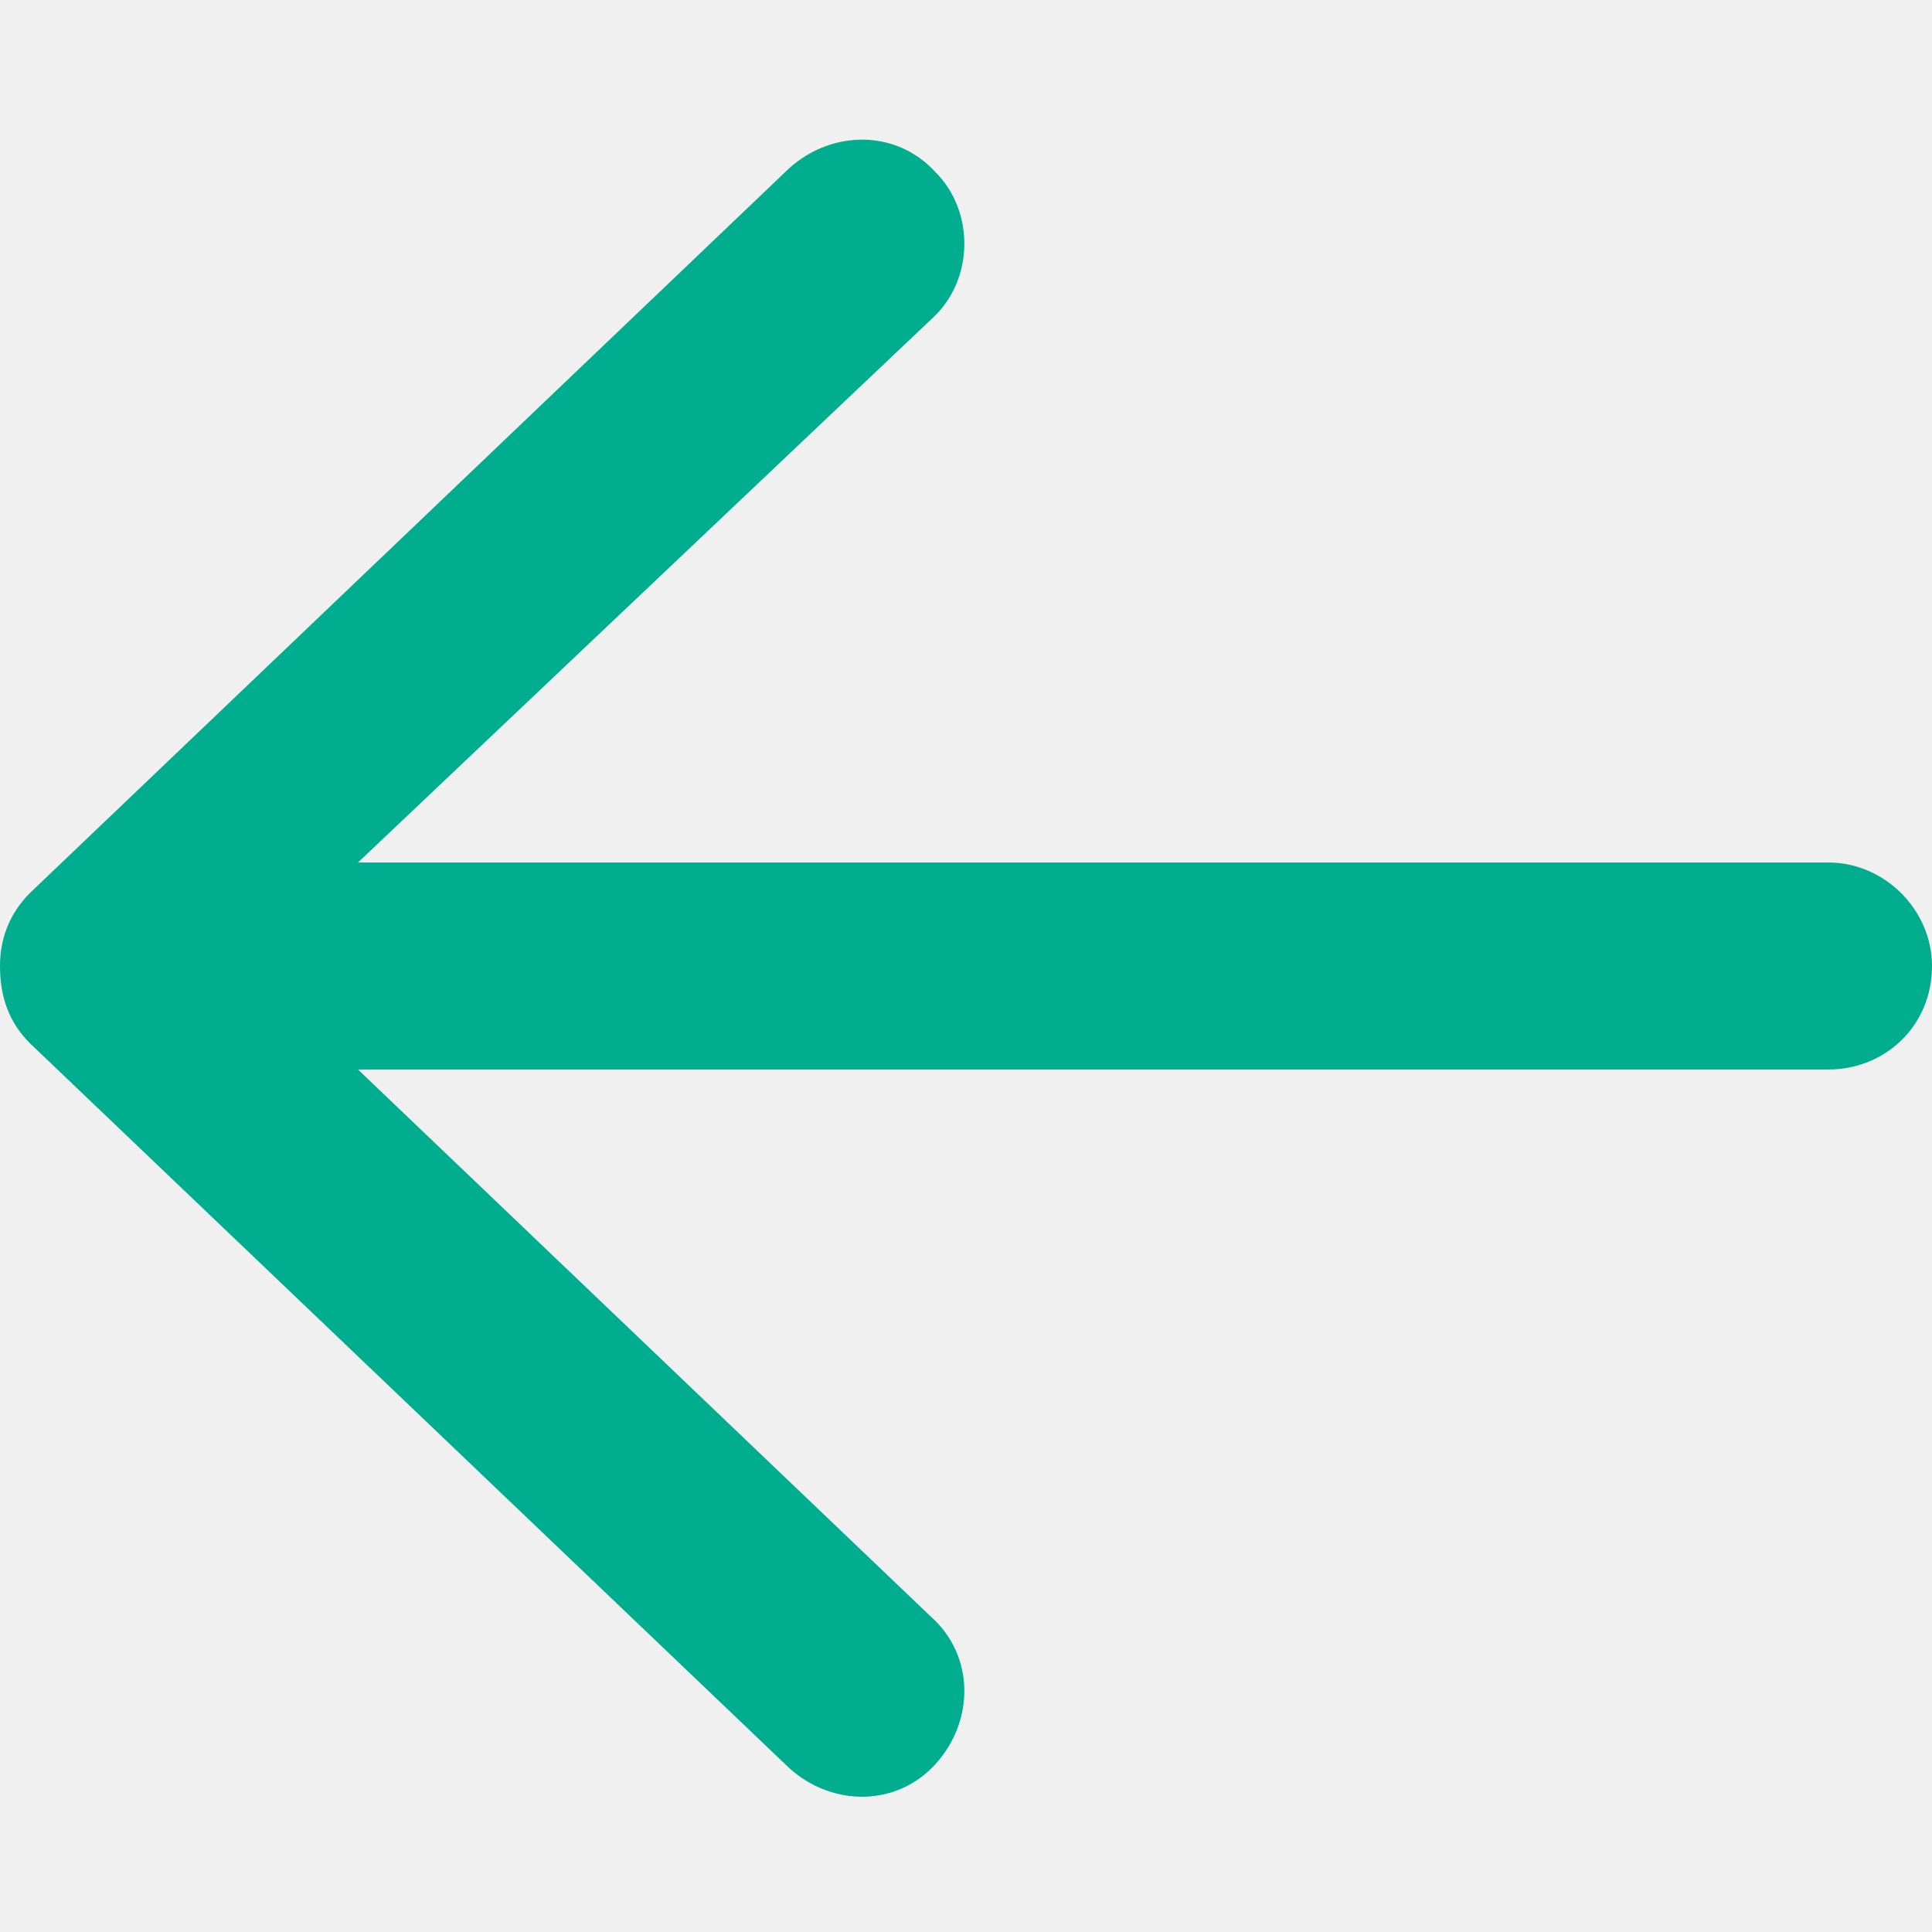
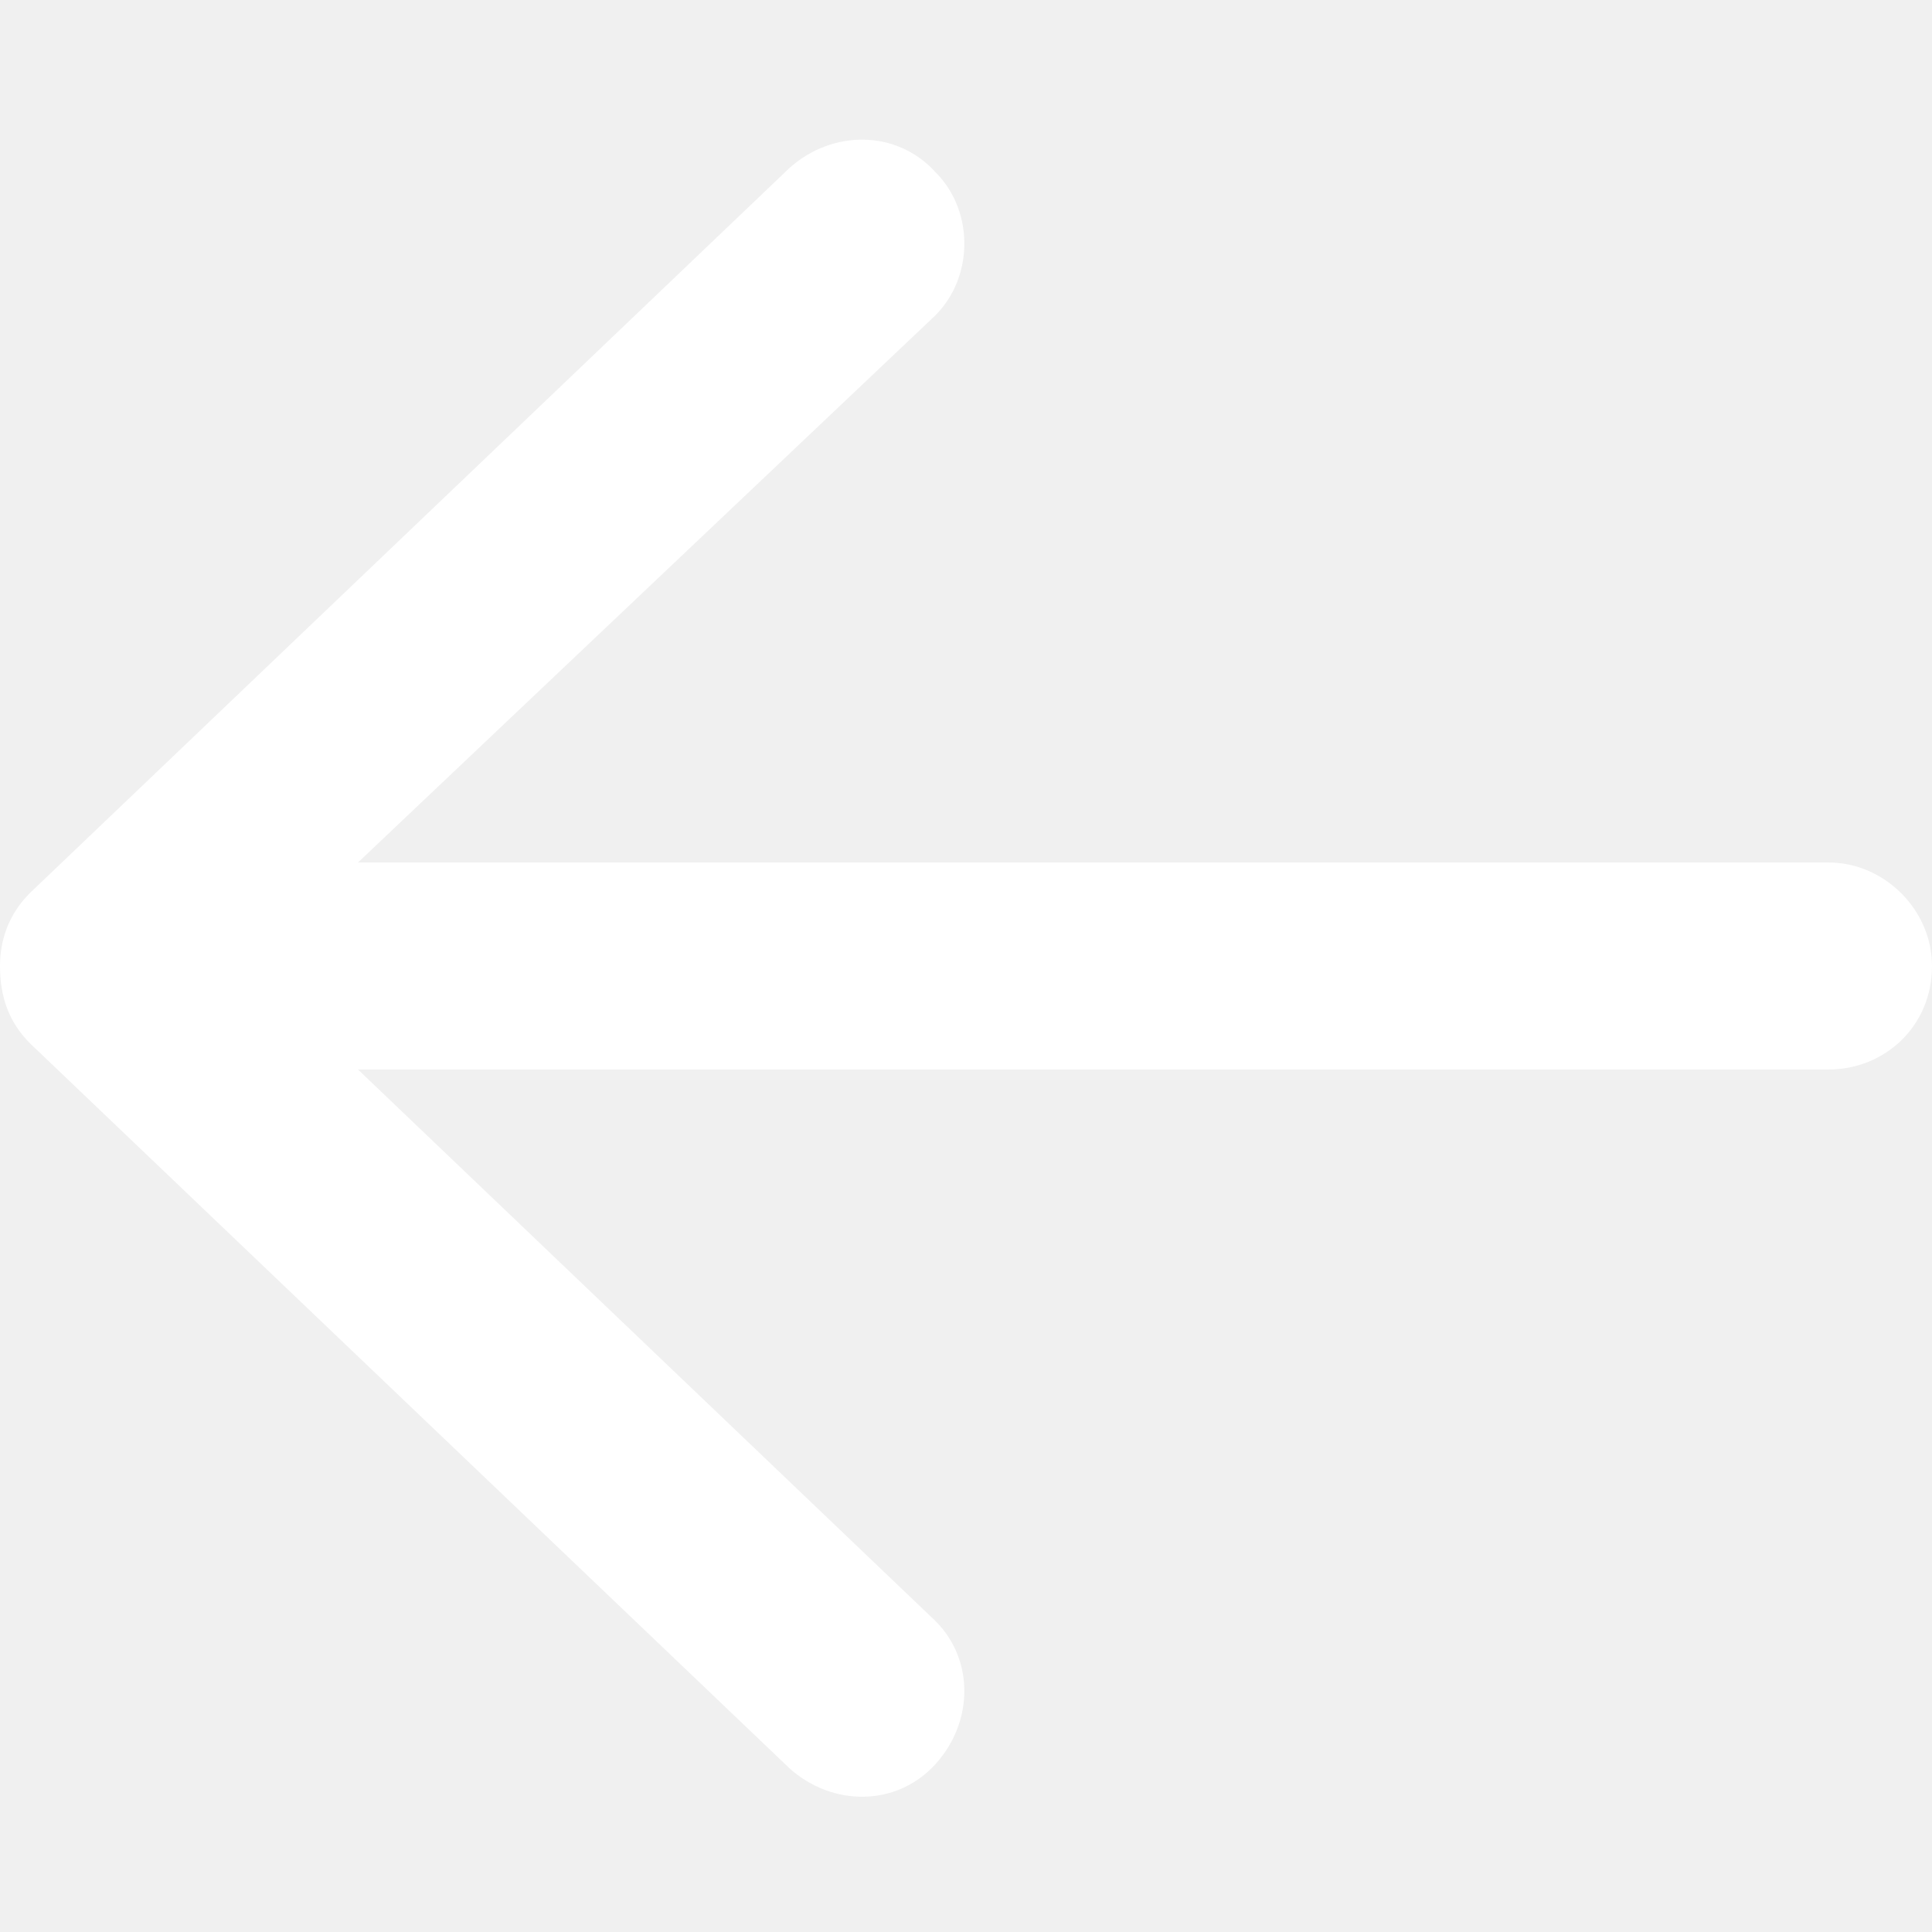
<svg xmlns="http://www.w3.org/2000/svg" width="14" height="14" viewBox="0 0 14 14" fill="none">
-   <path d="M0.219 7.562C0.062 7.406 0 7.219 0 7C0 6.812 0.062 6.625 0.219 6.469L5.719 1.219C6.031 0.938 6.5 0.938 6.781 1.25C7.062 1.531 7.062 2.031 6.75 2.312L2.594 6.25H13.25C13.656 6.25 14 6.594 14 7C14 7.438 13.656 7.75 13.25 7.75H2.594L6.75 11.719C7.062 12 7.062 12.469 6.781 12.781C6.5 13.094 6.031 13.094 5.719 12.812L0.219 7.562Z" fill="#00AD8E" />
+   <path d="M0.219 7.562C0.062 7.406 0 7.219 0 7C0 6.812 0.062 6.625 0.219 6.469L5.719 1.219C6.031 0.938 6.5 0.938 6.781 1.25C7.062 1.531 7.062 2.031 6.75 2.312L2.594 6.25H13.25C13.656 6.25 14 6.594 14 7C14 7.438 13.656 7.75 13.25 7.75H2.594L6.75 11.719C7.062 12 7.062 12.469 6.781 12.781C6.5 13.094 6.031 13.094 5.719 12.812L0.219 7.562Z" fill="white" />
</svg>
